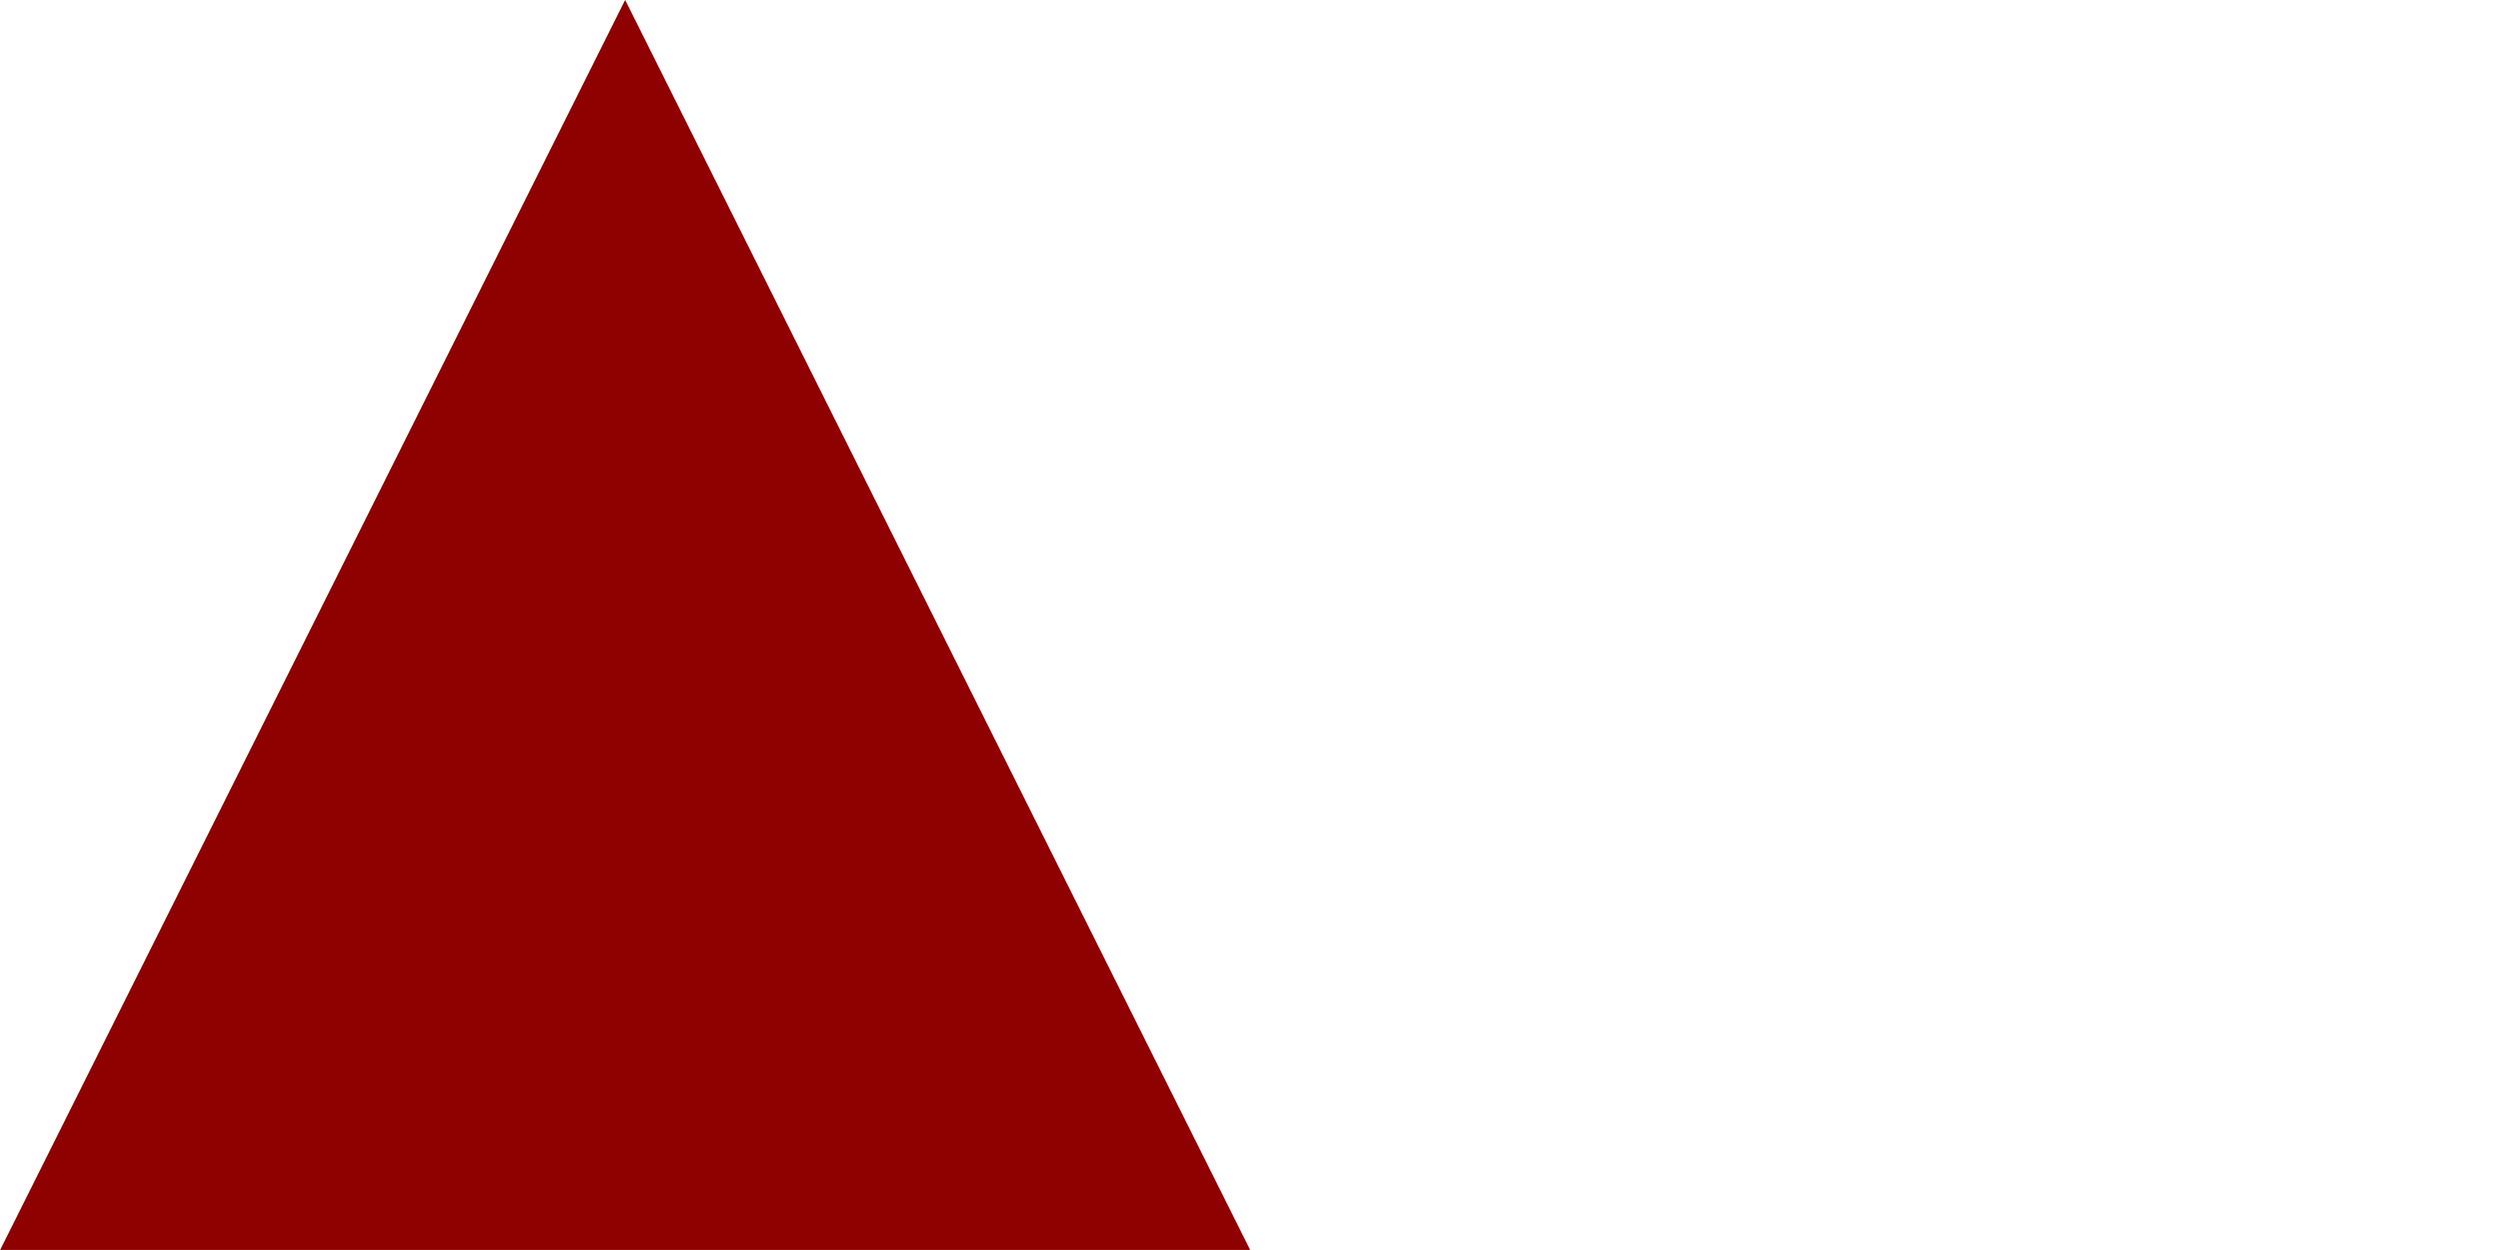
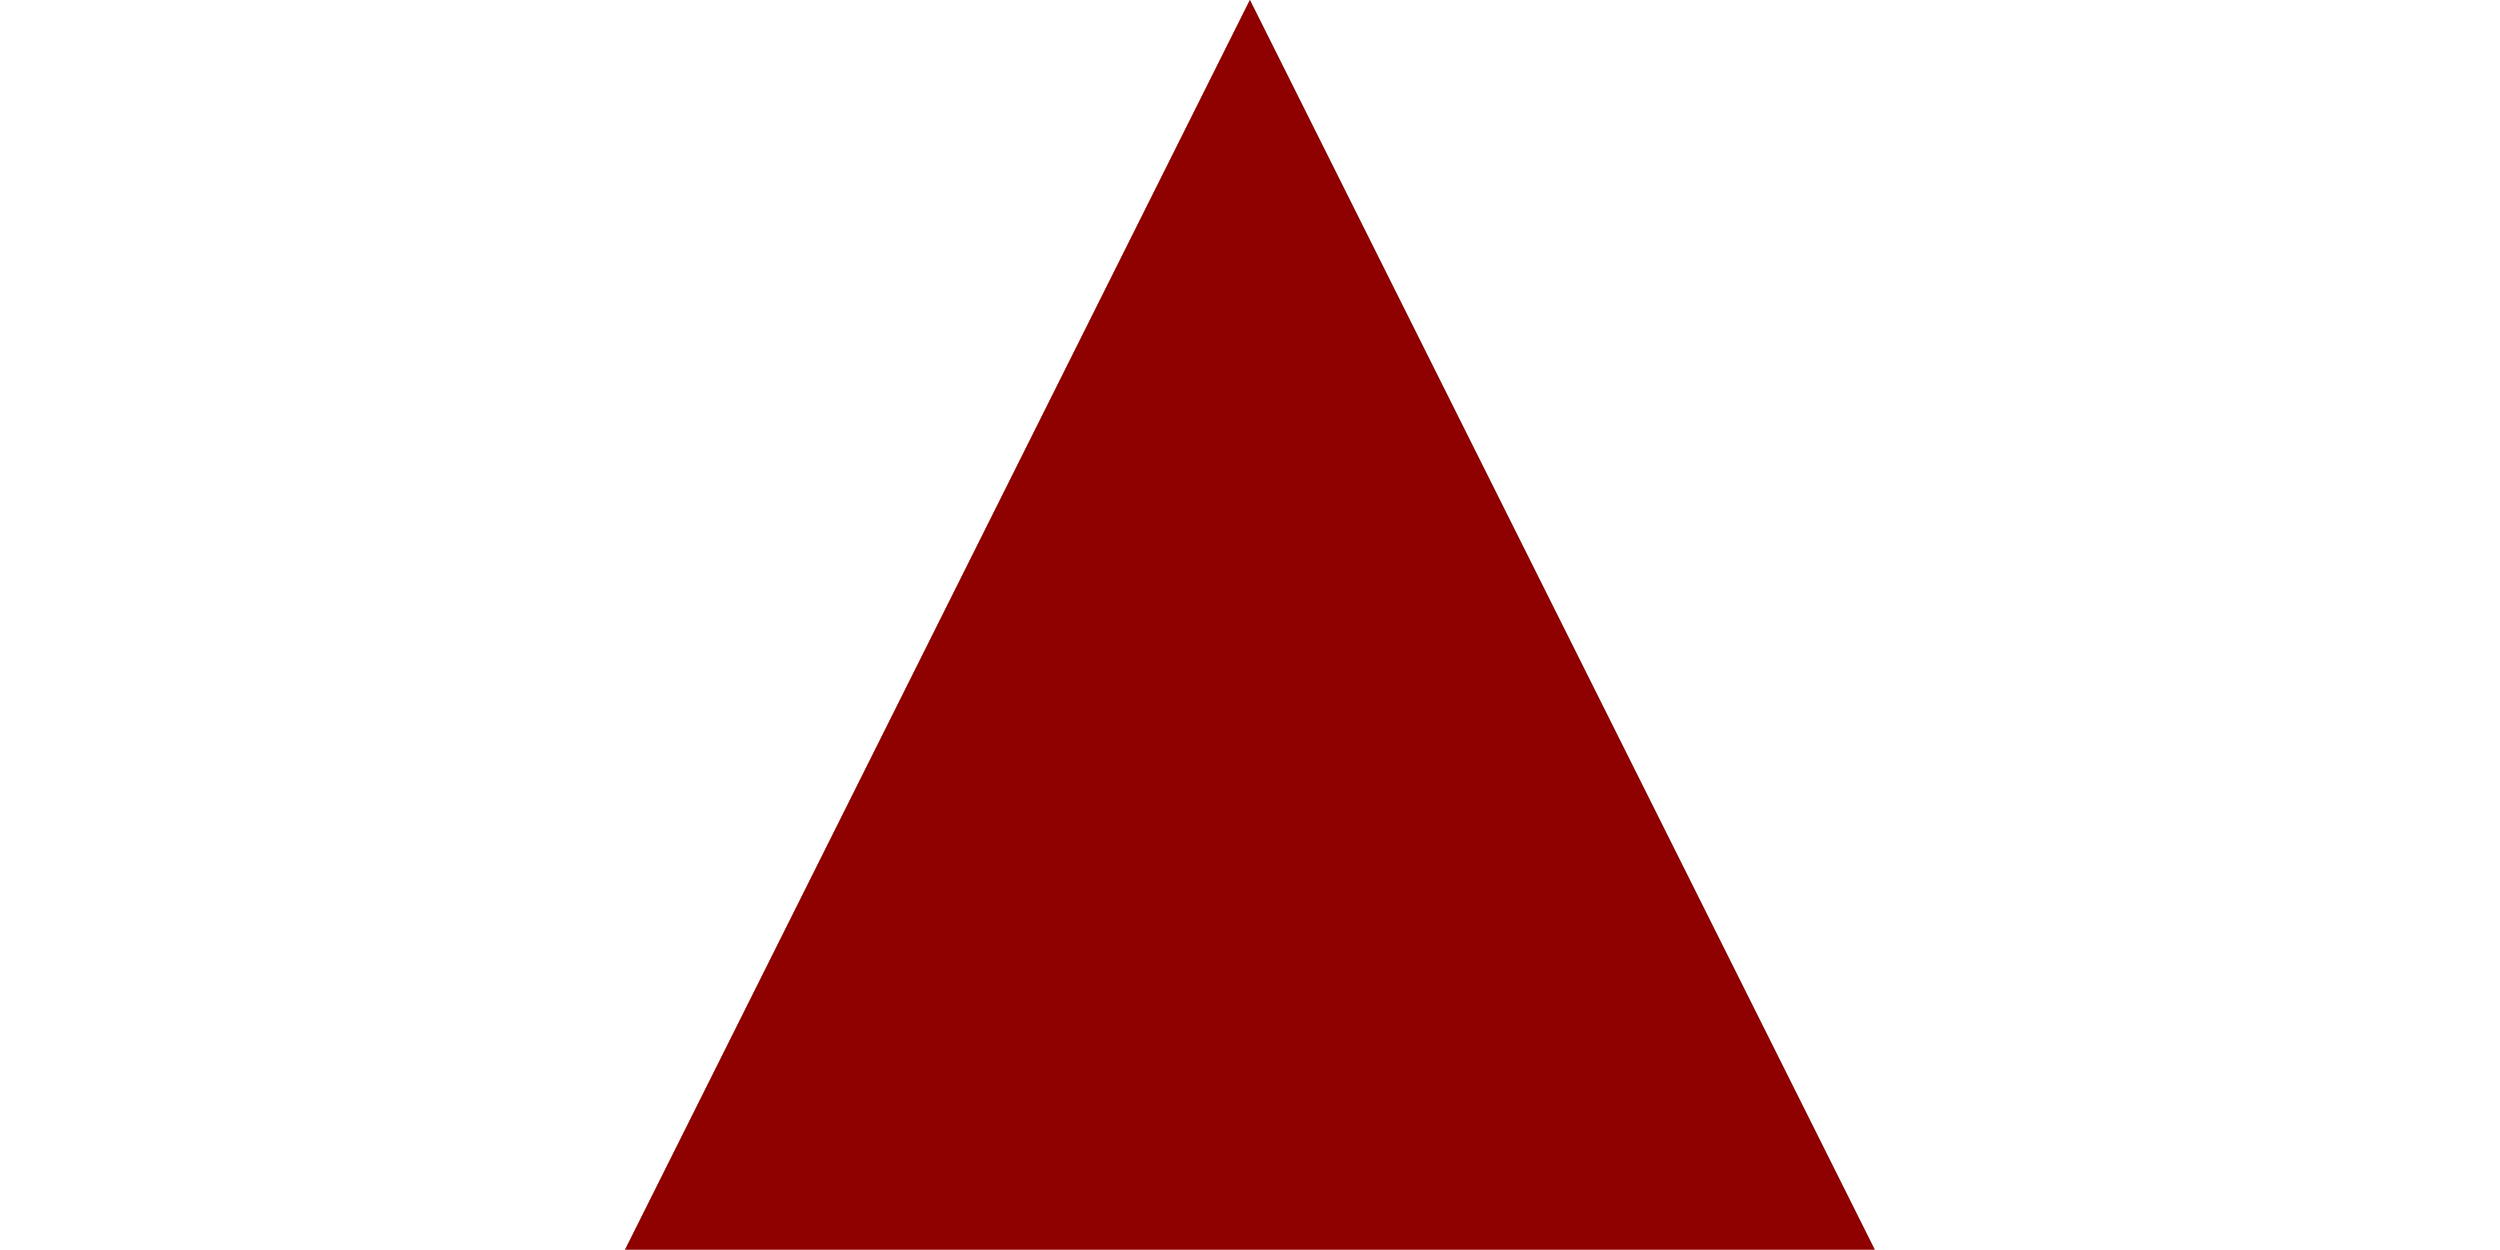
<svg xmlns="http://www.w3.org/2000/svg" width="5.292mm" height="2.646mm" viewBox="0 0 5.292 2.646" version="1.1" id="svg1779">
  <defs id="defs1776" />
-   <g id="layer1" transform="translate(-135.5204,-188.5121)">
-     <g id="g1763" transform="translate(82.60369,143.533)">
-       <path id="rect238-8-1-3-5-3-5-3" style="fill:#8f0000;fill-opacity:1;stroke-width:0.134" d="m 54.24,44.979 1.323,2.646 h -2.646 z" />
-       <rect style="fill:none;fill-opacity:1;stroke-width:0.134" id="rect238-8-4-1-7-4-85-3" width="5.292" height="2.646" x="-58.208" y="44.979" transform="scale(-1,1)" />
+   <g id="layer1" transform="translate(-152.1497,-187.1721)">
+     <g id="g1725" transform="translate(100.3845,129.4196)">
+       <path id="rect238-8-1-3-5-3-5-3" style="fill:#8f0000;fill-opacity:1;stroke-width:0.134" d="m 54.411,57.752 1.323,2.646 h -2.646 z" />
+       <rect style="fill:none;fill-opacity:1;stroke-width:0.134" id="rect238-8-4-1-7-4-85-3" width="5.292" height="2.646" x="-57.057" y="57.752" transform="scale(-1,1)" />
    </g>
  </g>
</svg>
